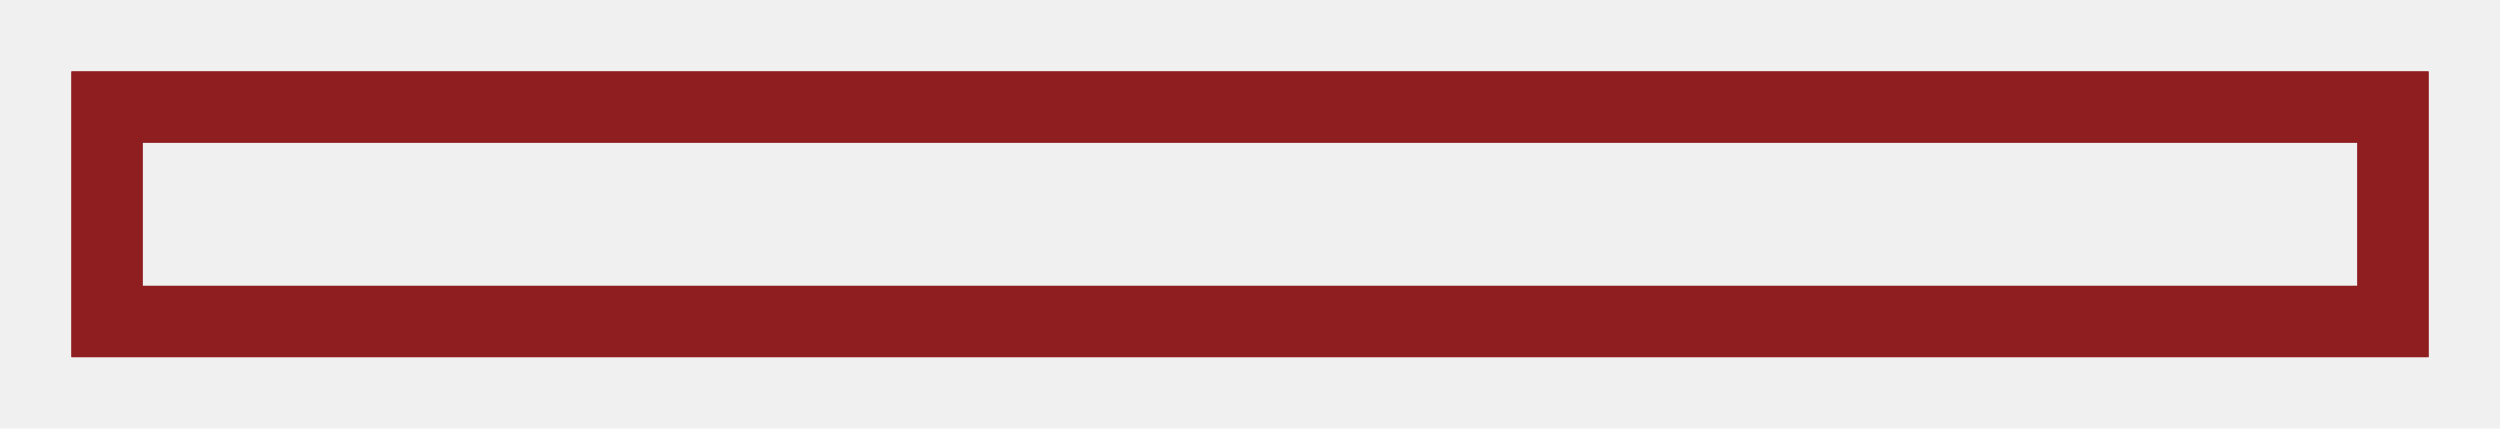
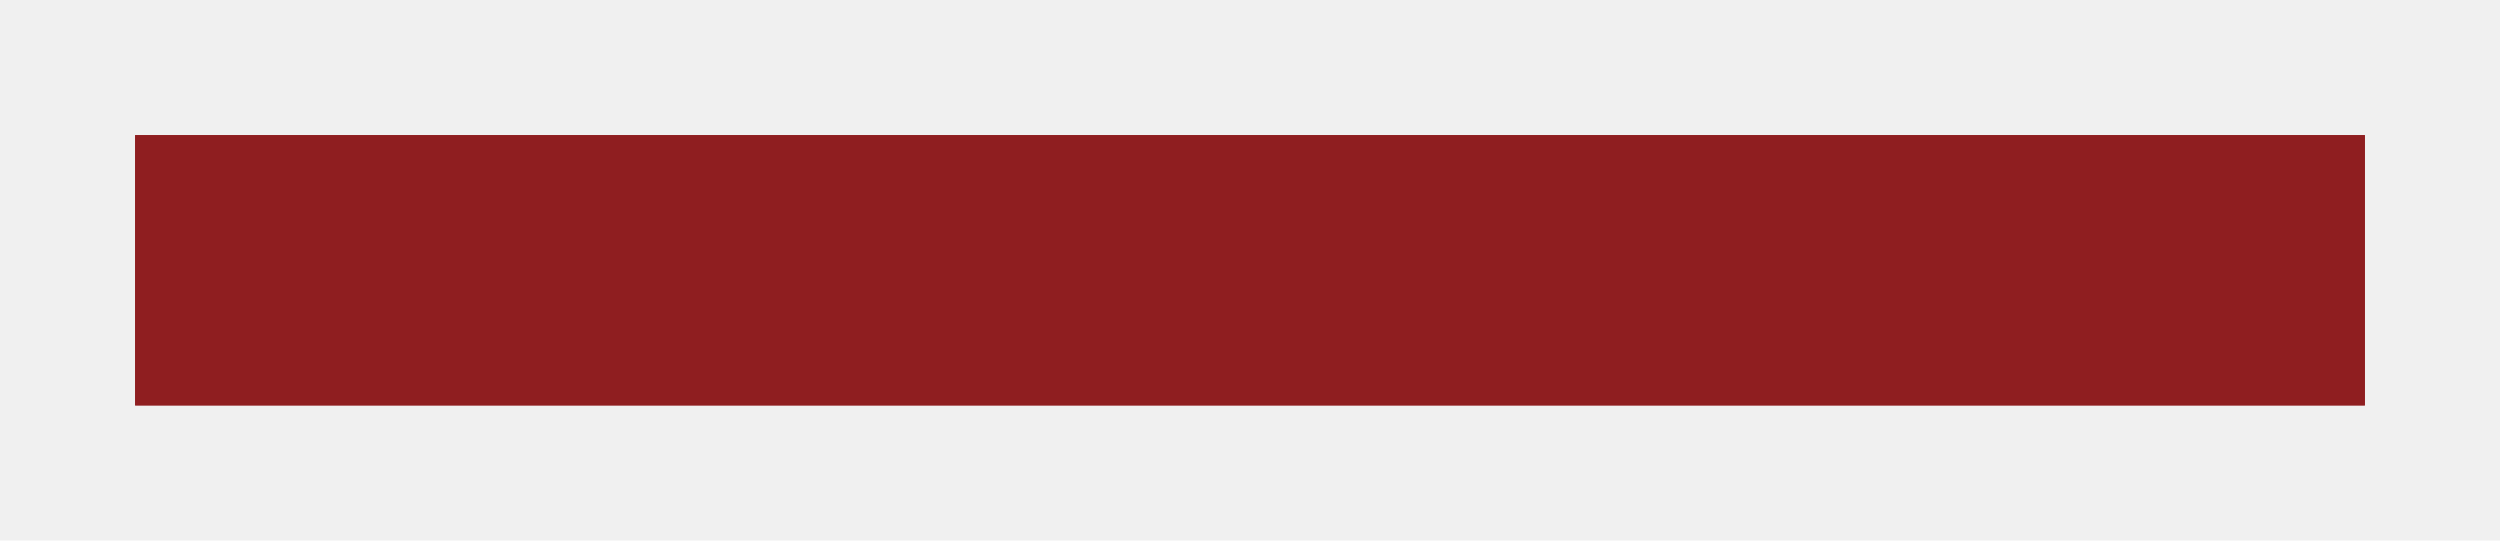
- <svg xmlns="http://www.w3.org/2000/svg" width="35" height="6" viewBox="0 0 35 6" fill="none">
-   <rect x="0.5" y="0.5" width="34" height="5" fill="#8F1E20" stroke="#F0F0F0" />
-   <rect x="1.5" y="1.5" width="32" height="3" fill="#F0F0F0" stroke="#8F1E20" />
+ <svg xmlns="http://www.w3.org/2000/svg" width="37" height="8" viewBox="0 0 37 8" fill="none">
+   <rect x="1" y="1" width="35" height="6" fill="#8F1E20" stroke="#F0F0F0" stroke-width="2" />
+   <rect x="3" y="3" width="31" height="2" stroke="#8F1E20" stroke-width="2" />
</svg>
